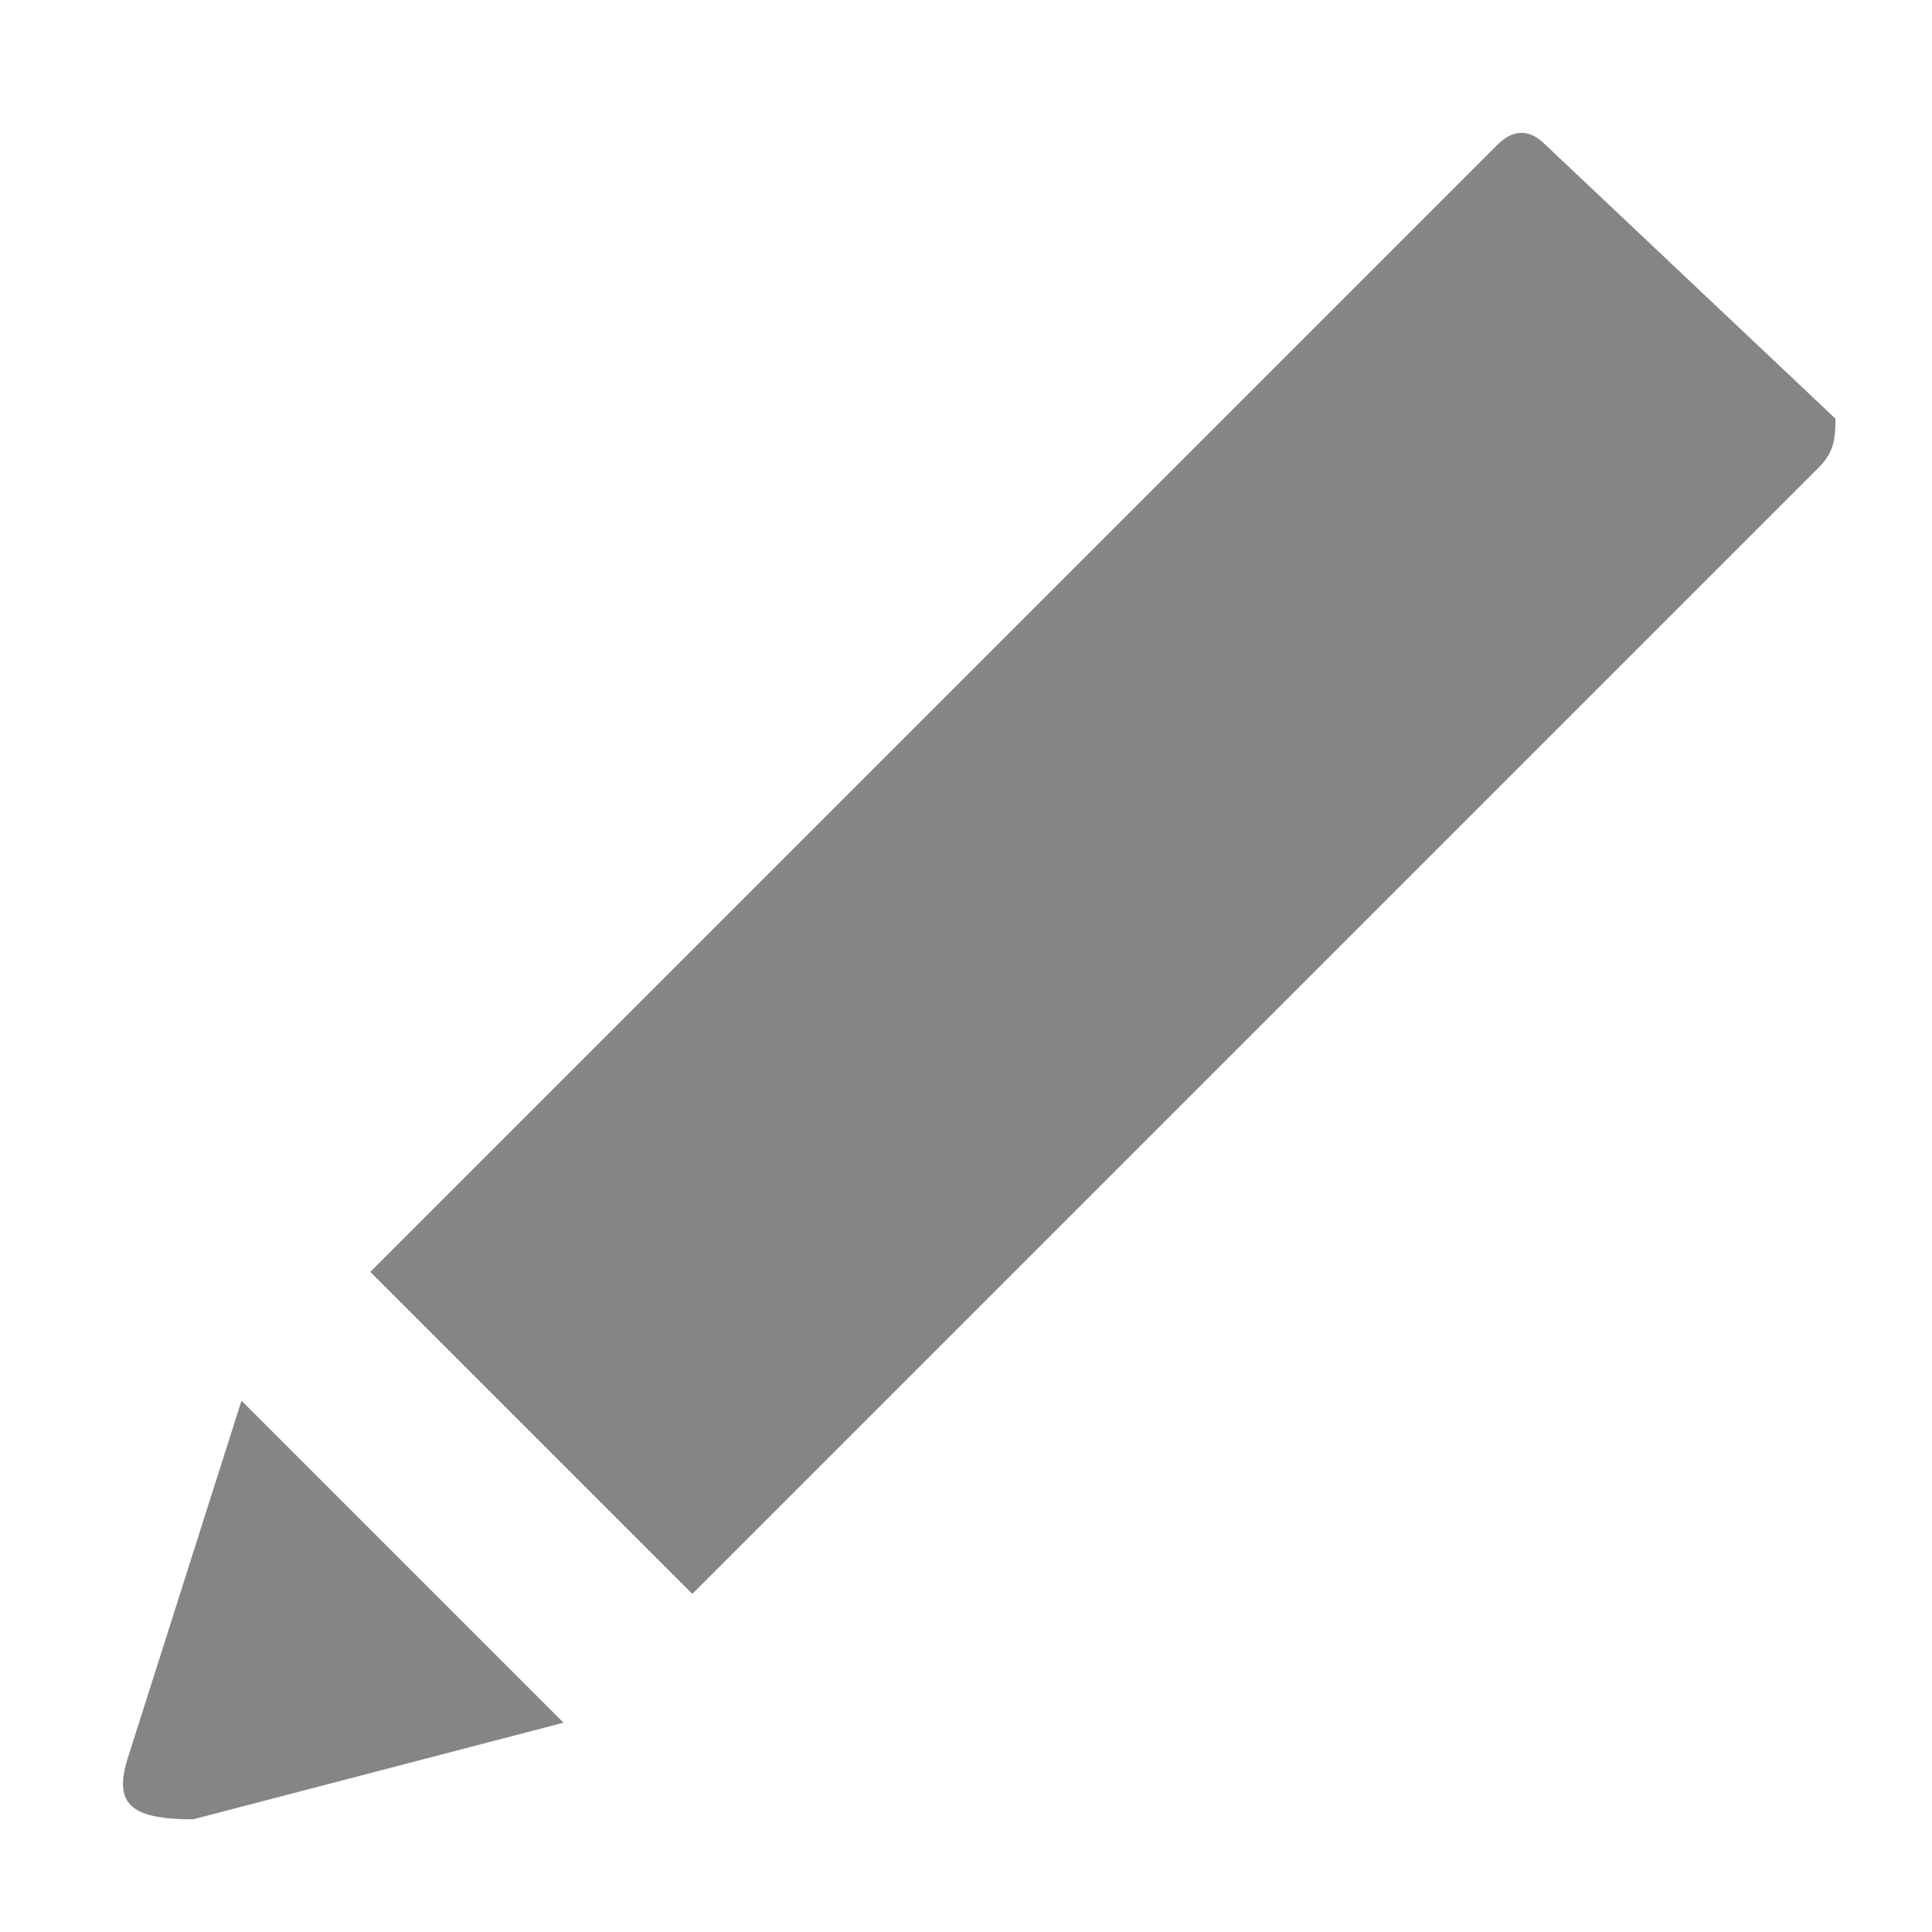
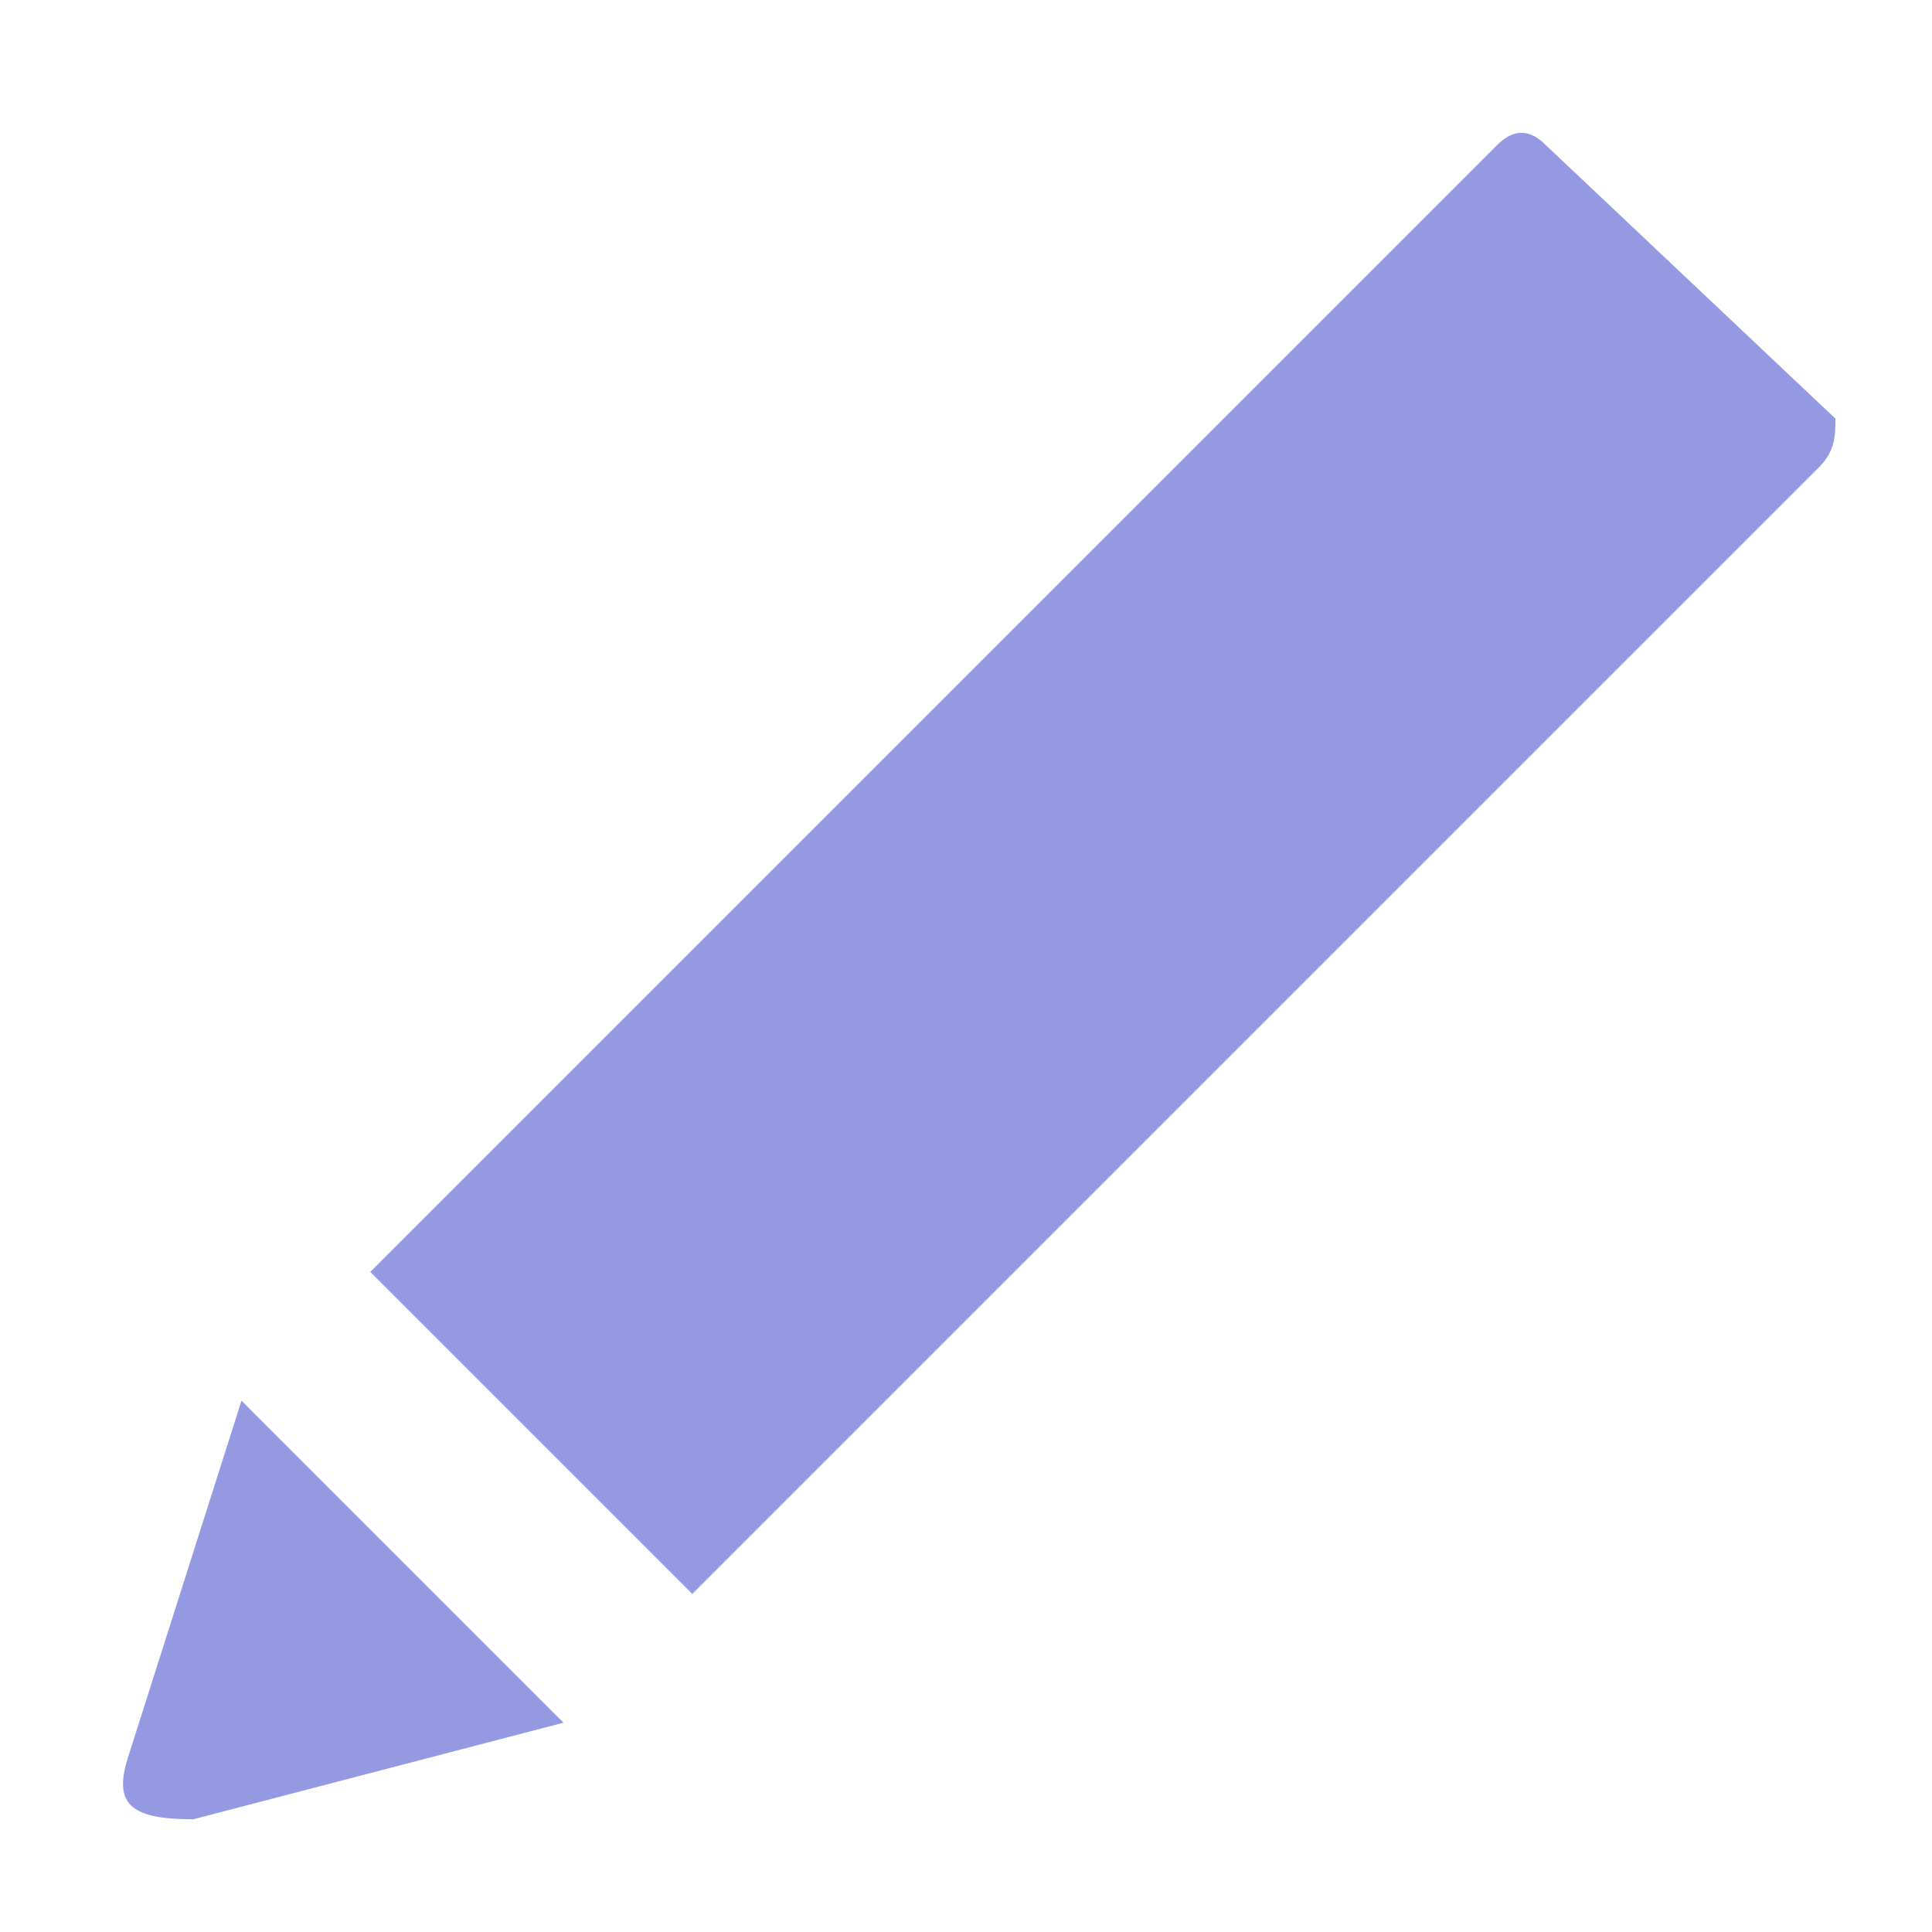
<svg xmlns="http://www.w3.org/2000/svg" version="1.1" id="Layer_1" x="0px" y="0px" viewBox="0 0 12 12" style="enable-background:new 0 0 12 12;" xml:space="preserve">
  <style type="text/css">
- 	.st0{fill:#858585;}
+ 	.st0{fill:#9599E2;}
</style>
  <g>
    <path class="st0" d="M11.4,2.6L9.6,0.9c-0.1-0.1-0.2-0.1-0.3,0l-7,7l2,2l7-7C11.4,2.8,11.4,2.7,11.4,2.6z" />
    <path class="st0" d="M0.8,10.9c-0.1,0.3,0,0.4,0.4,0.4l2.3-0.6l-2-2L0.8,10.9z" />
  </g>
</svg>
